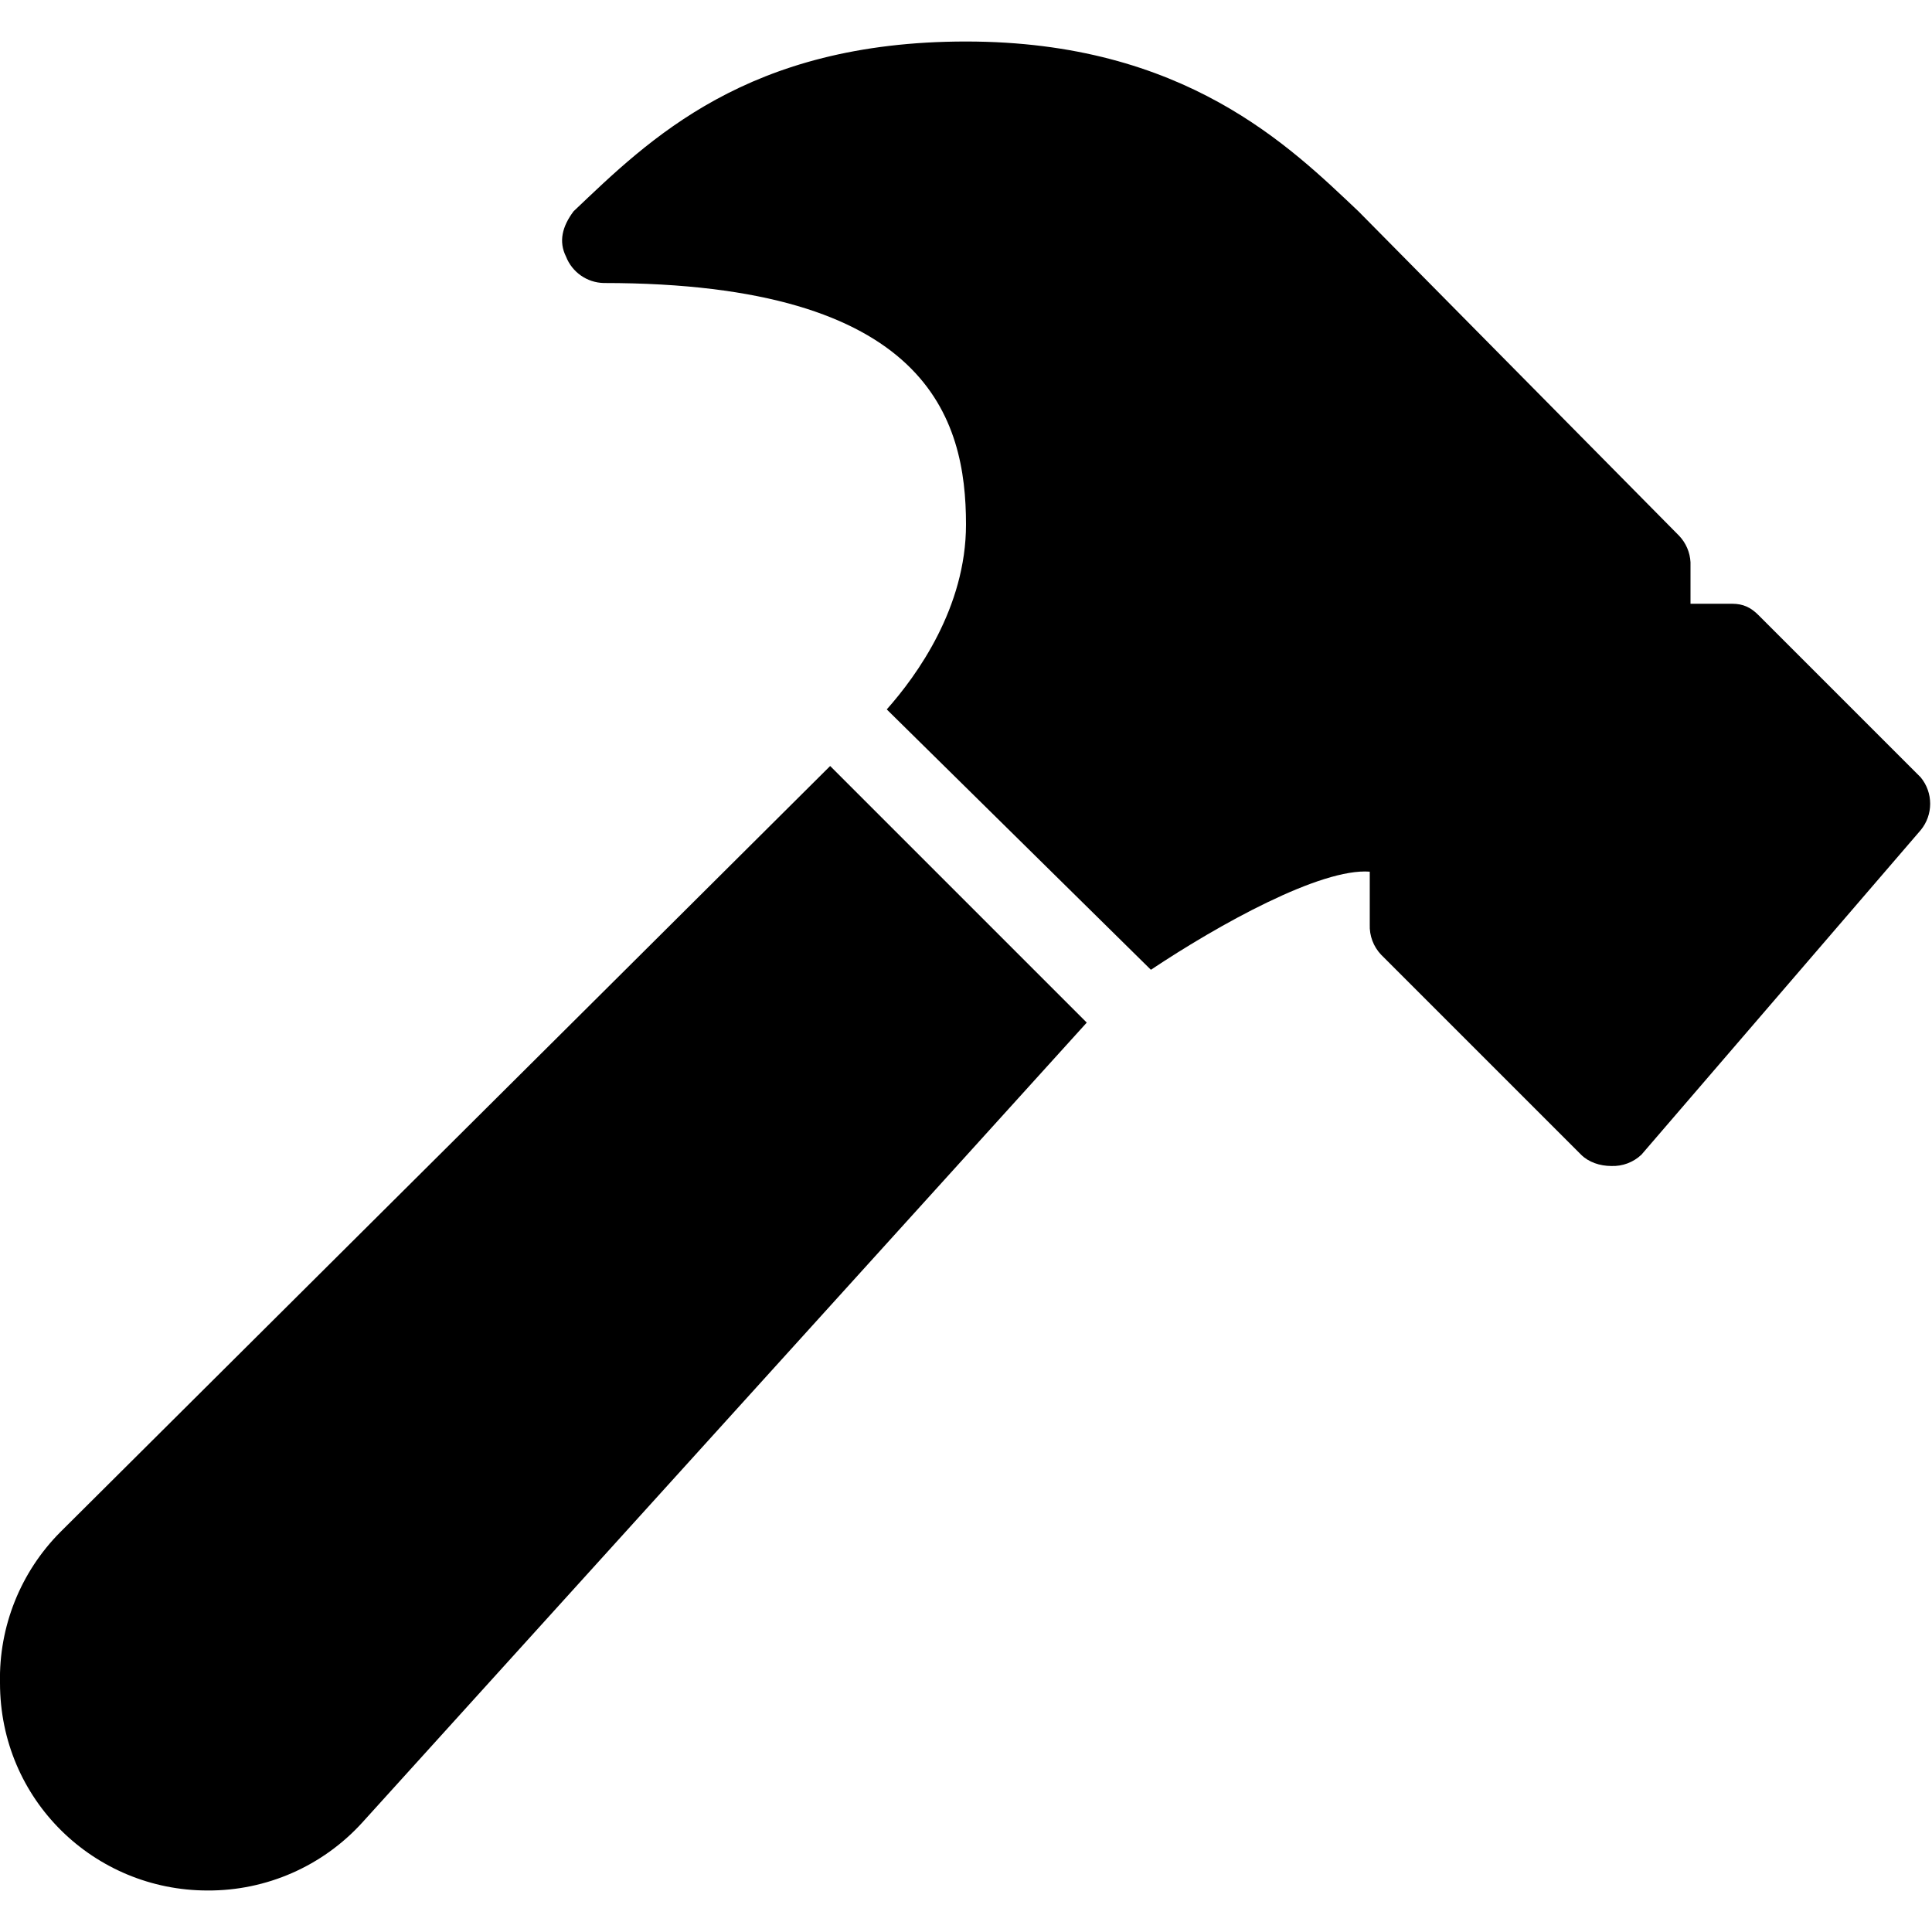
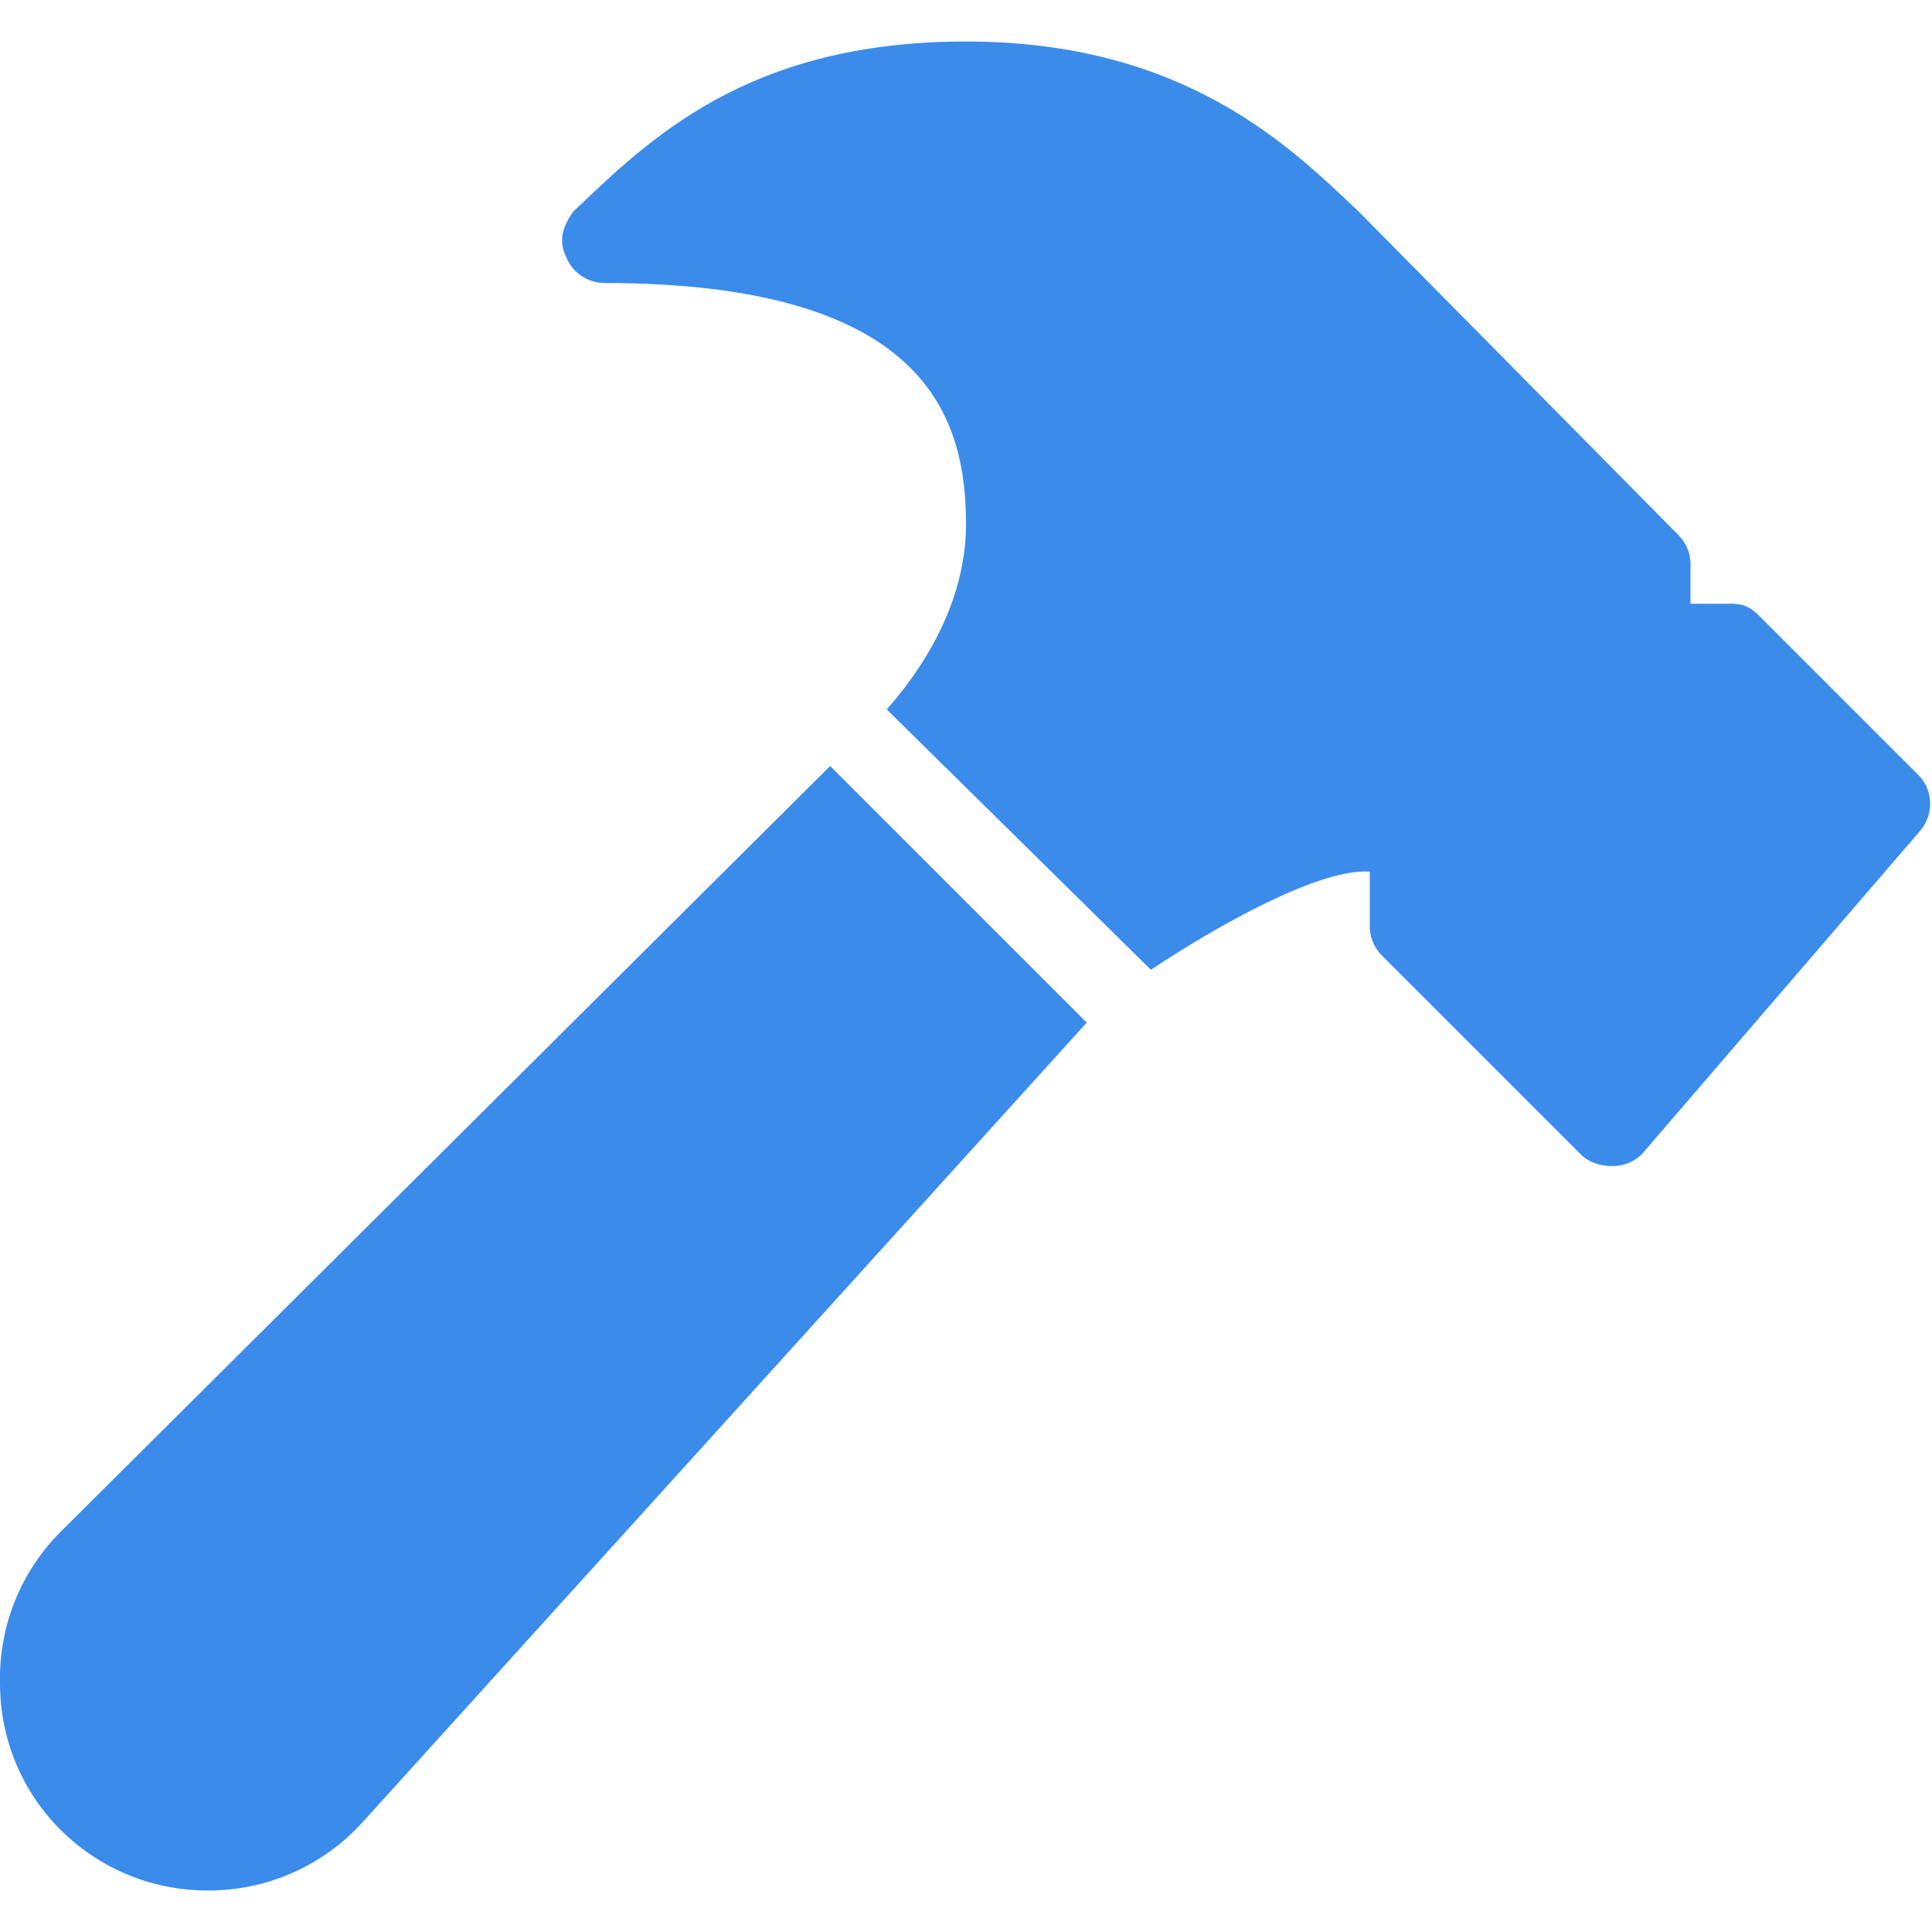
- <svg xmlns="http://www.w3.org/2000/svg" viewBox="0 0 512 512">
+ <svg xmlns="http://www.w3.org/2000/svg" viewBox="0 0 512 512" fill="#3b8bea">
  <path d="M509 206l-43-43c-2-2-4-3-7-3h-11v-11a11 11 0 00-3-7l-85-86c-18-17-46-45-104-45s-84 26-104 45c-3 4-4 8-2 12a11 11 0 0010 7c86 0 96 36 96 64 0 22-13 40-21 49l70 69c18-12 45-27 58-26v14a11 11 0 003 8l53 53c2 2 5 3 8 3a11 11 0 008-3l74-86a11 11 0 000-14zM16 406a55 55 0 00-16 40c0 31 25 55 55 55a55 55 0 0041-18l192-212-68-68L16 406z" />
</svg>
